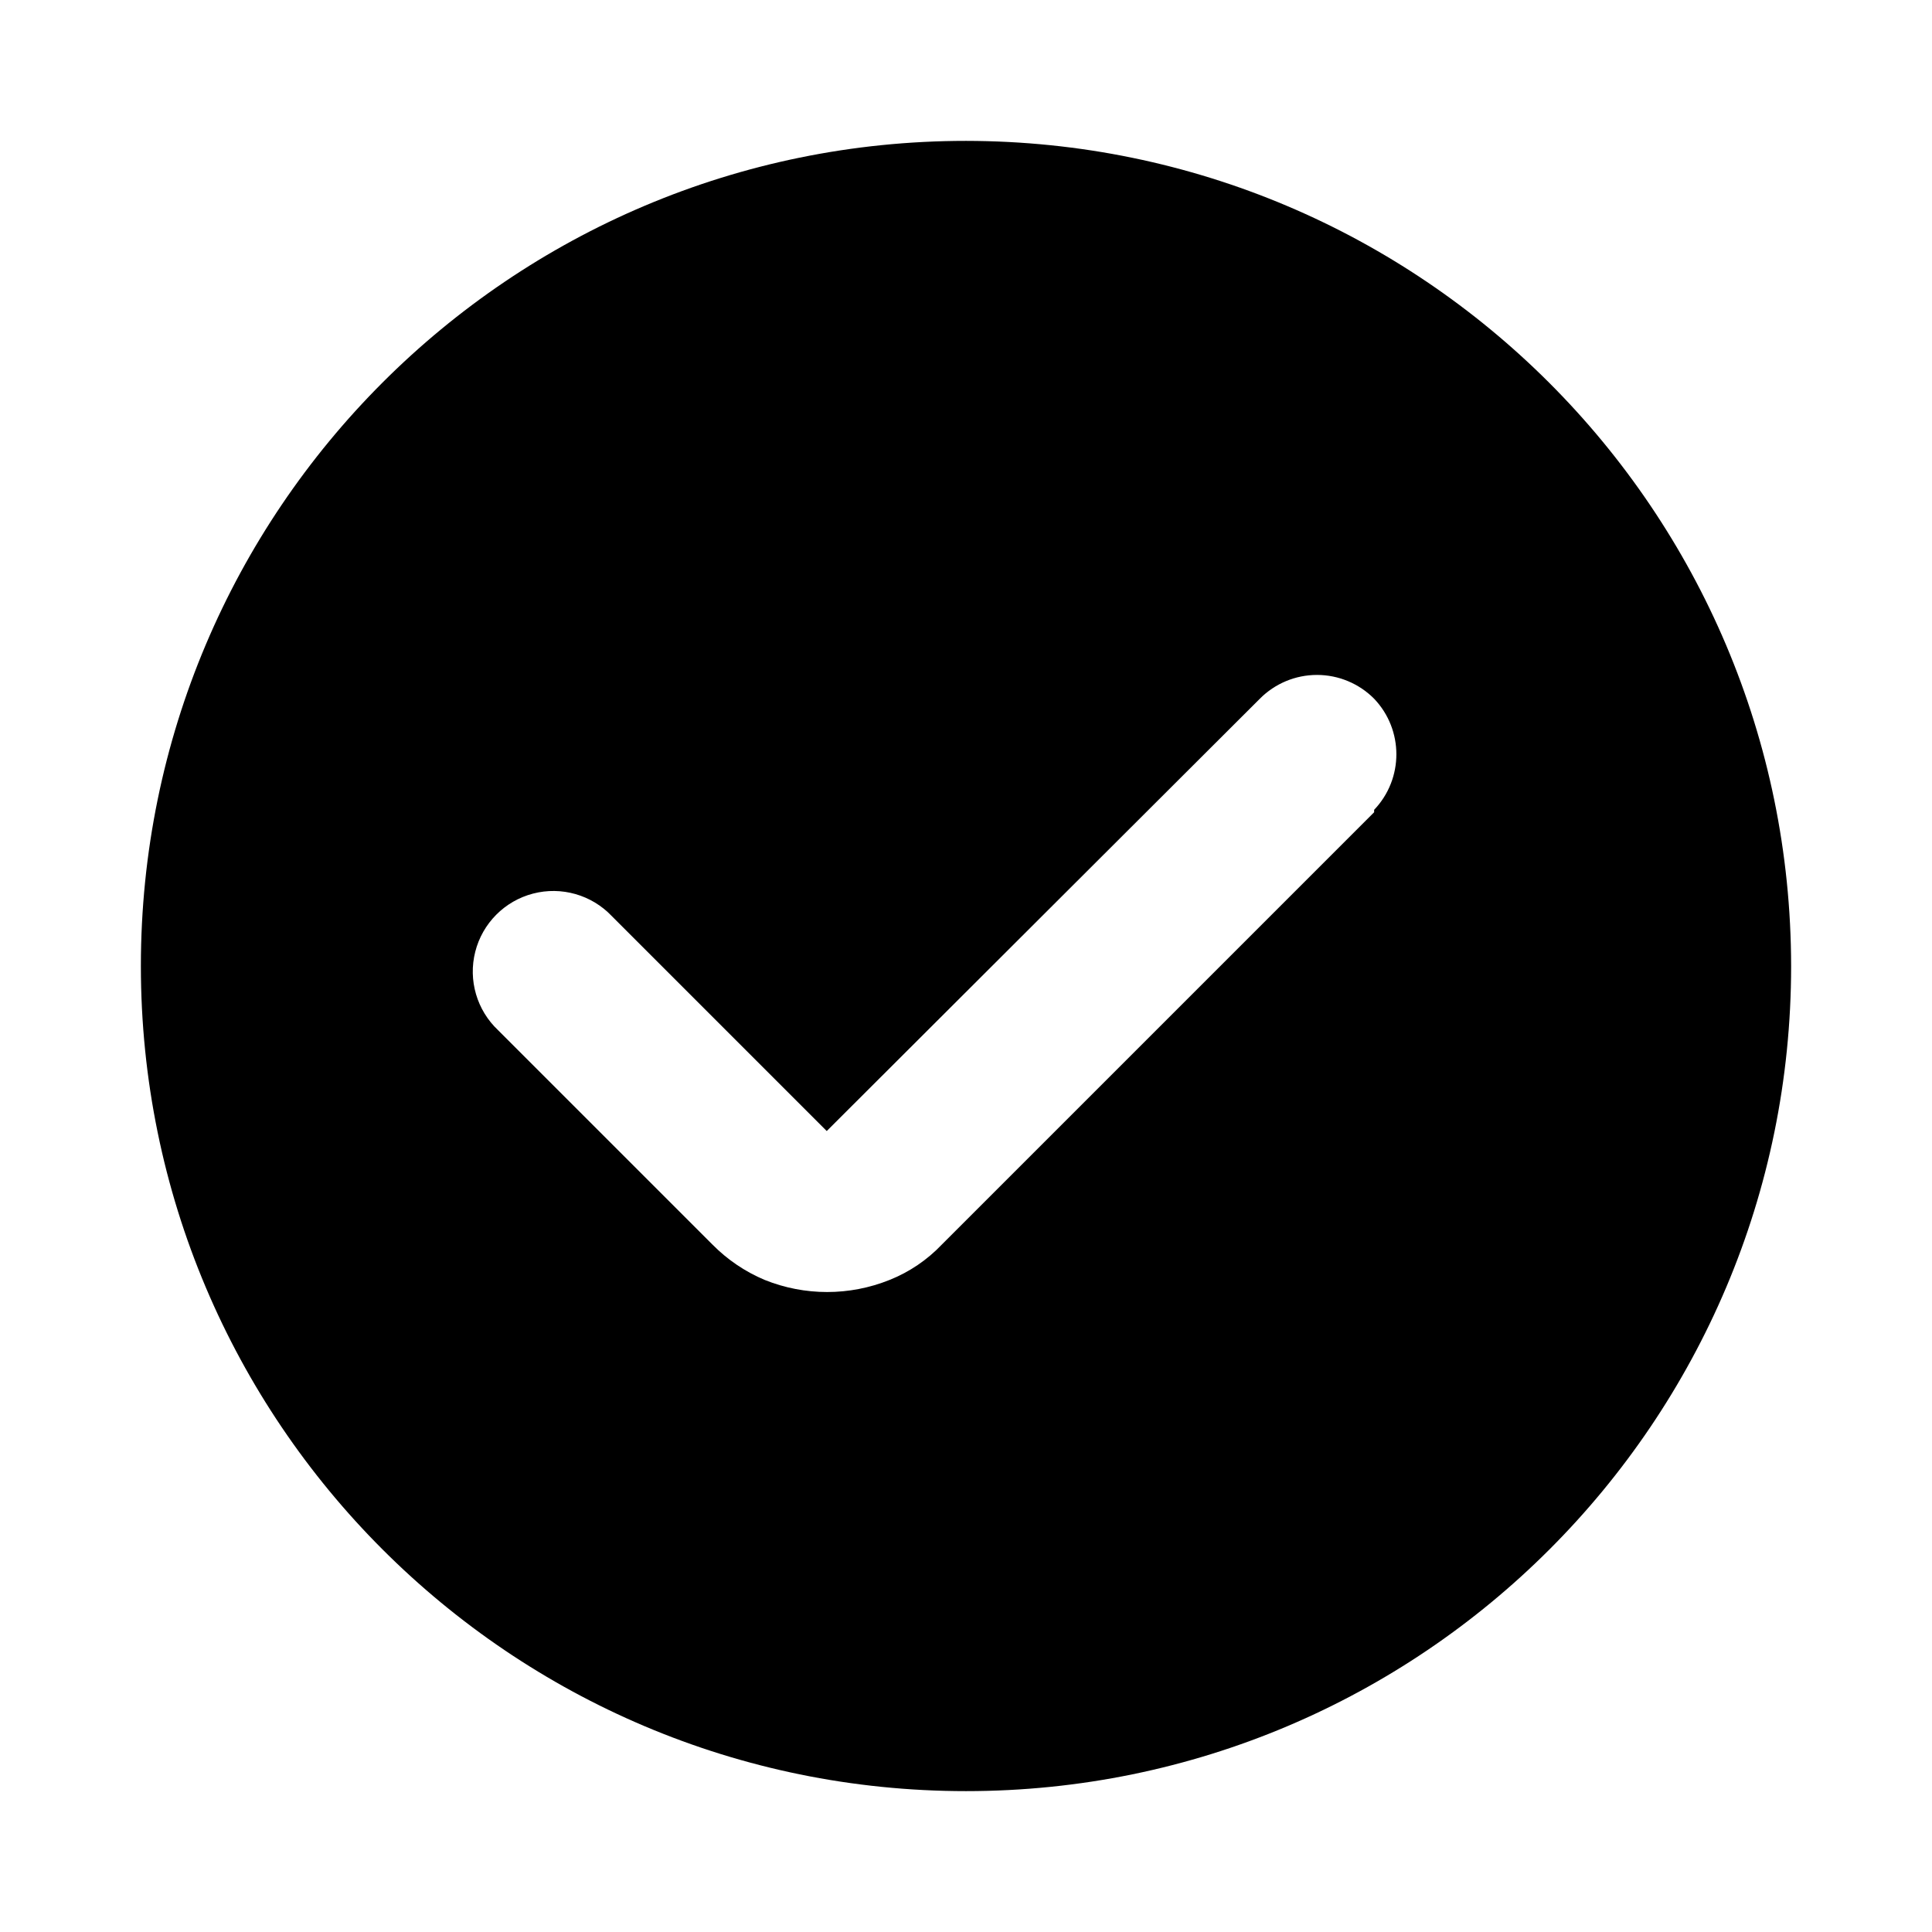
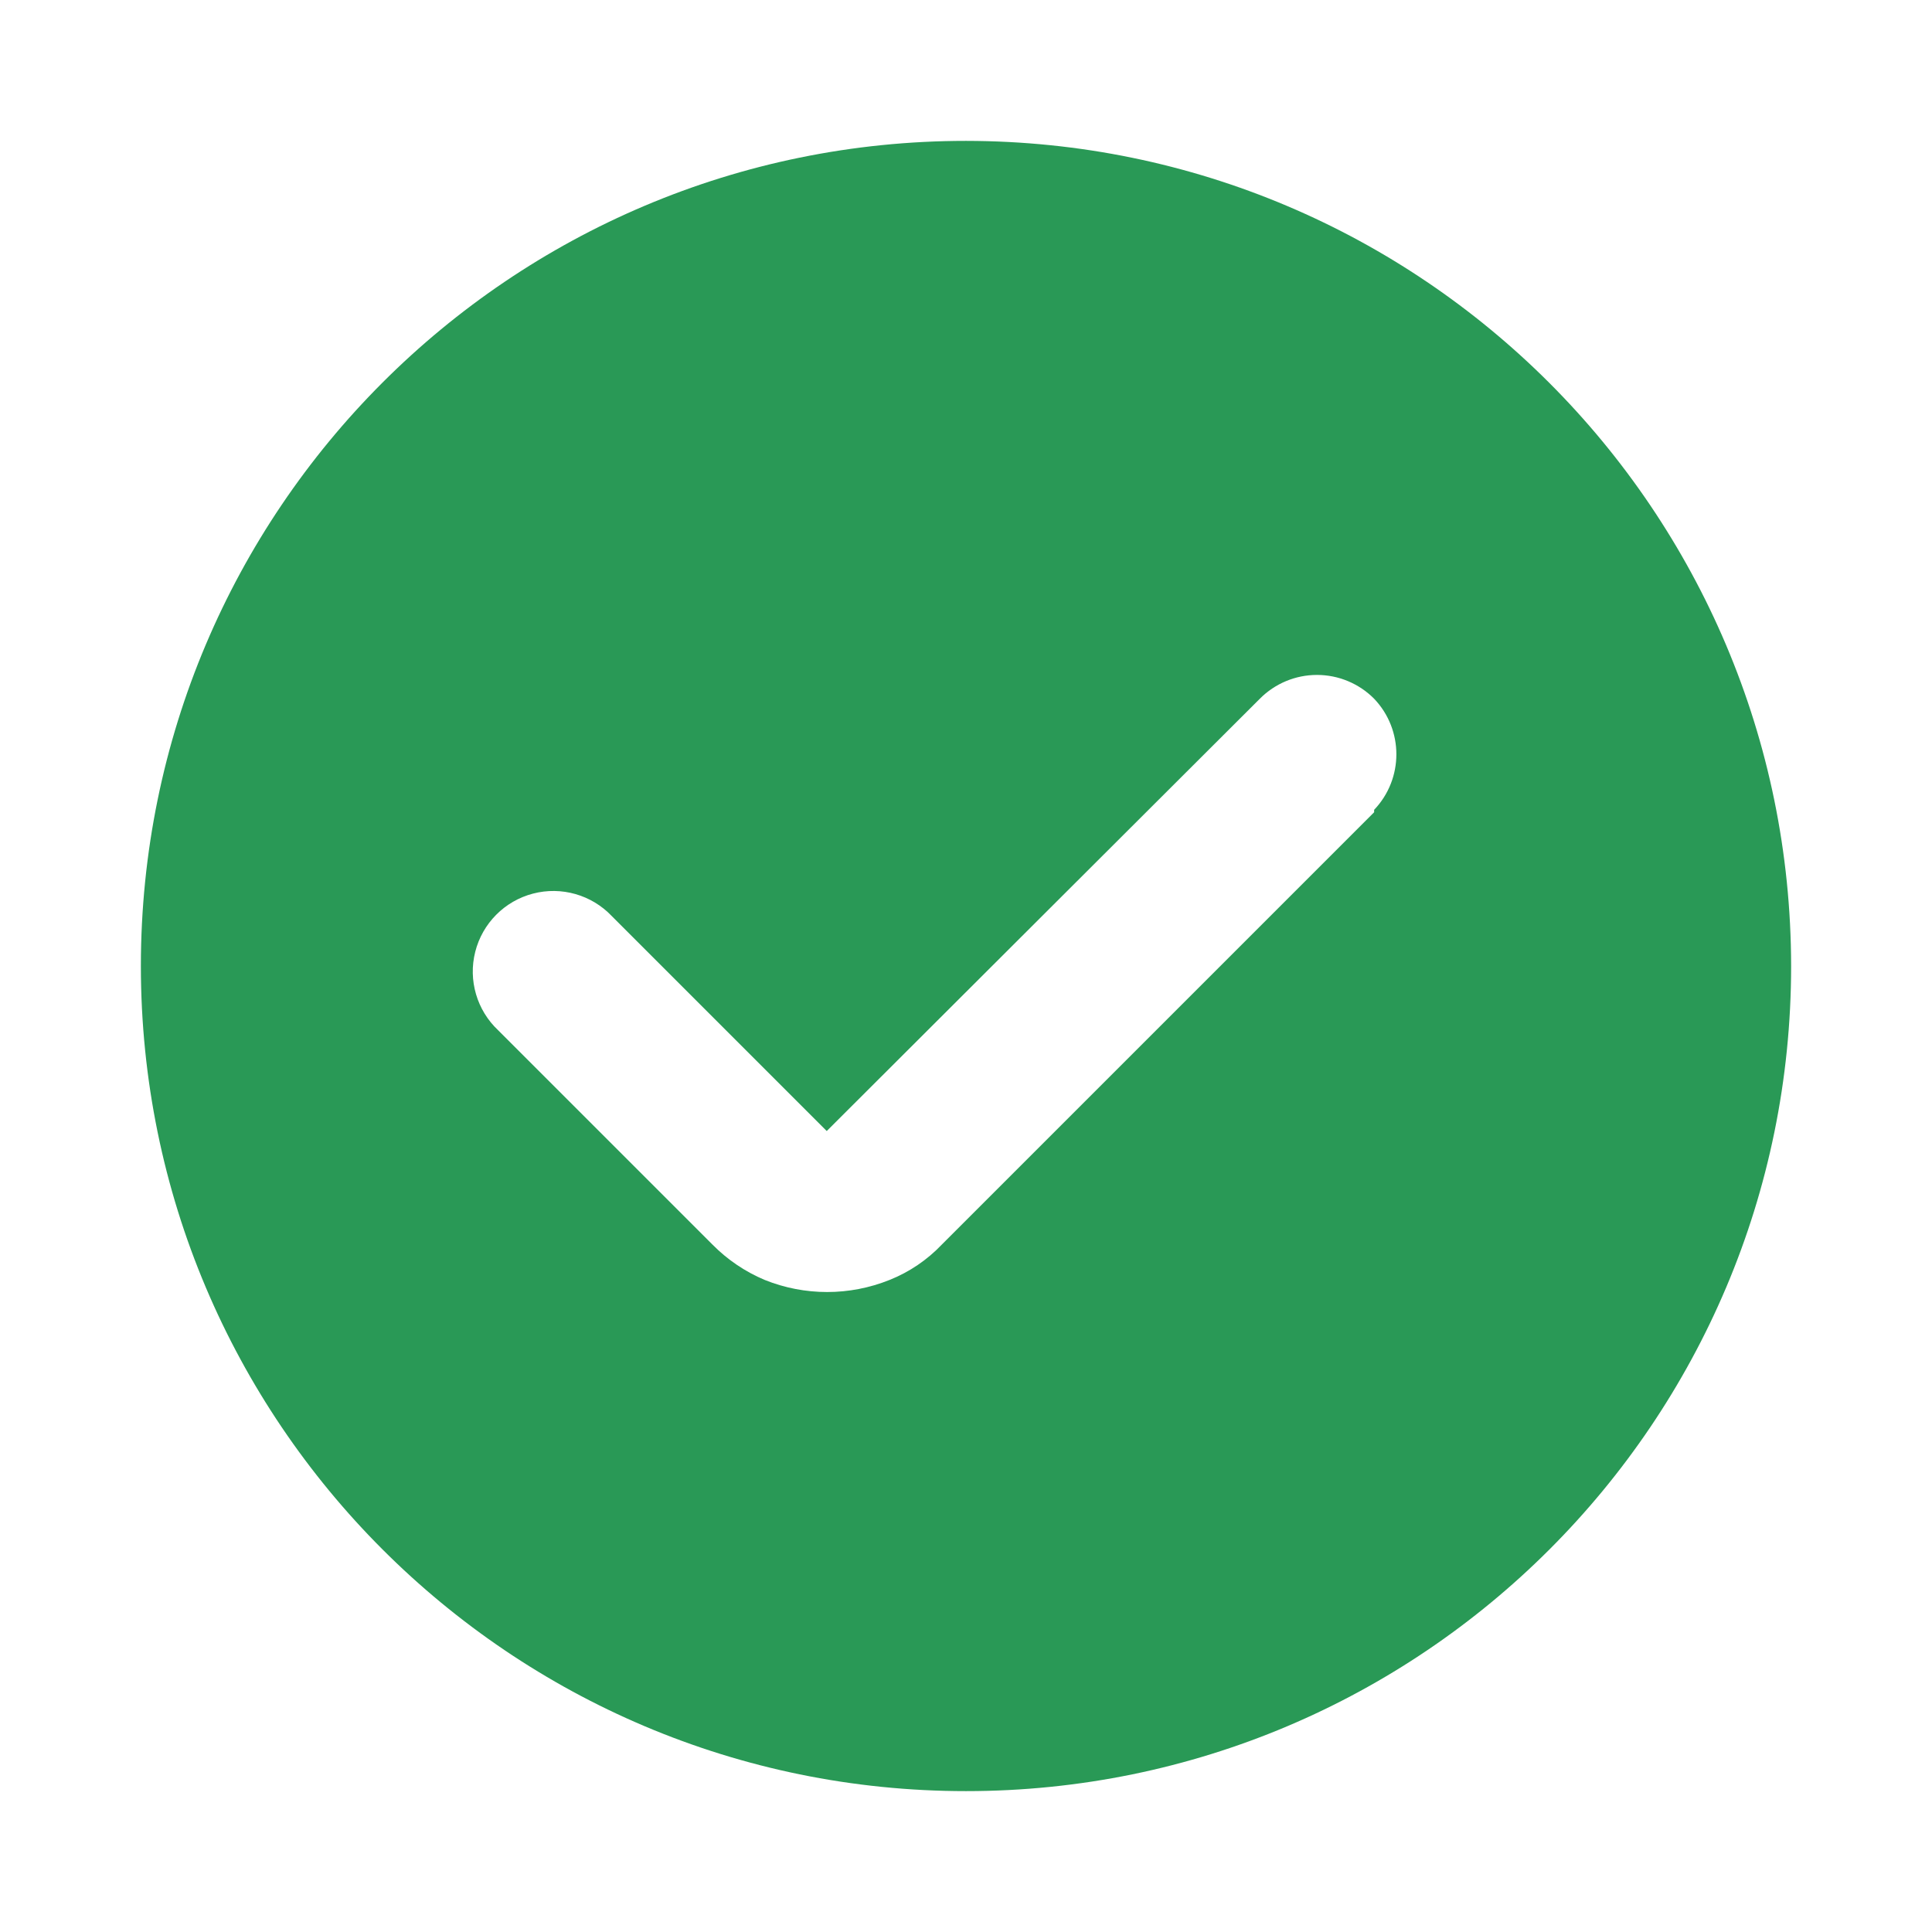
- <svg xmlns="http://www.w3.org/2000/svg" width="undefined" height="undefined" viewBox="0 0 24 24">
-   <path fill="currentColor" d="M12 1.75A10.25 10.25 0 1 0 22.25 12A10.26 10.26 0 0 0 12 1.75m5.07 8.34l-5.37 5.37a1.83 1.83 0 0 1-.65.44c-.497.2-1.053.2-1.55 0a2 2 0 0 1-.65-.44L6.19 12.8a1.001 1.001 0 1 1 1.41-1.42l2.67 2.67l5.38-5.37a1 1 0 0 1 1.42 0a1 1 0 0 1 0 1.38z" />
+ <svg xmlns="http://www.w3.org/2000/svg" width="512" height="512" viewBox="0 0 24 24">
+   <path fill="#299956" d="M12 1.75A10.25 10.25 0 1 0 22.25 12A10.26 10.26 0 0 0 12 1.75m5.07 8.34l-5.37 5.37a1.83 1.83 0 0 1-.65.44c-.497.2-1.053.2-1.55 0a2 2 0 0 1-.65-.44L6.19 12.8a1.001 1.001 0 1 1 1.41-1.42l2.67 2.67l5.38-5.37a1 1 0 0 1 1.42 0a1 1 0 0 1 0 1.38z" />
</svg>
